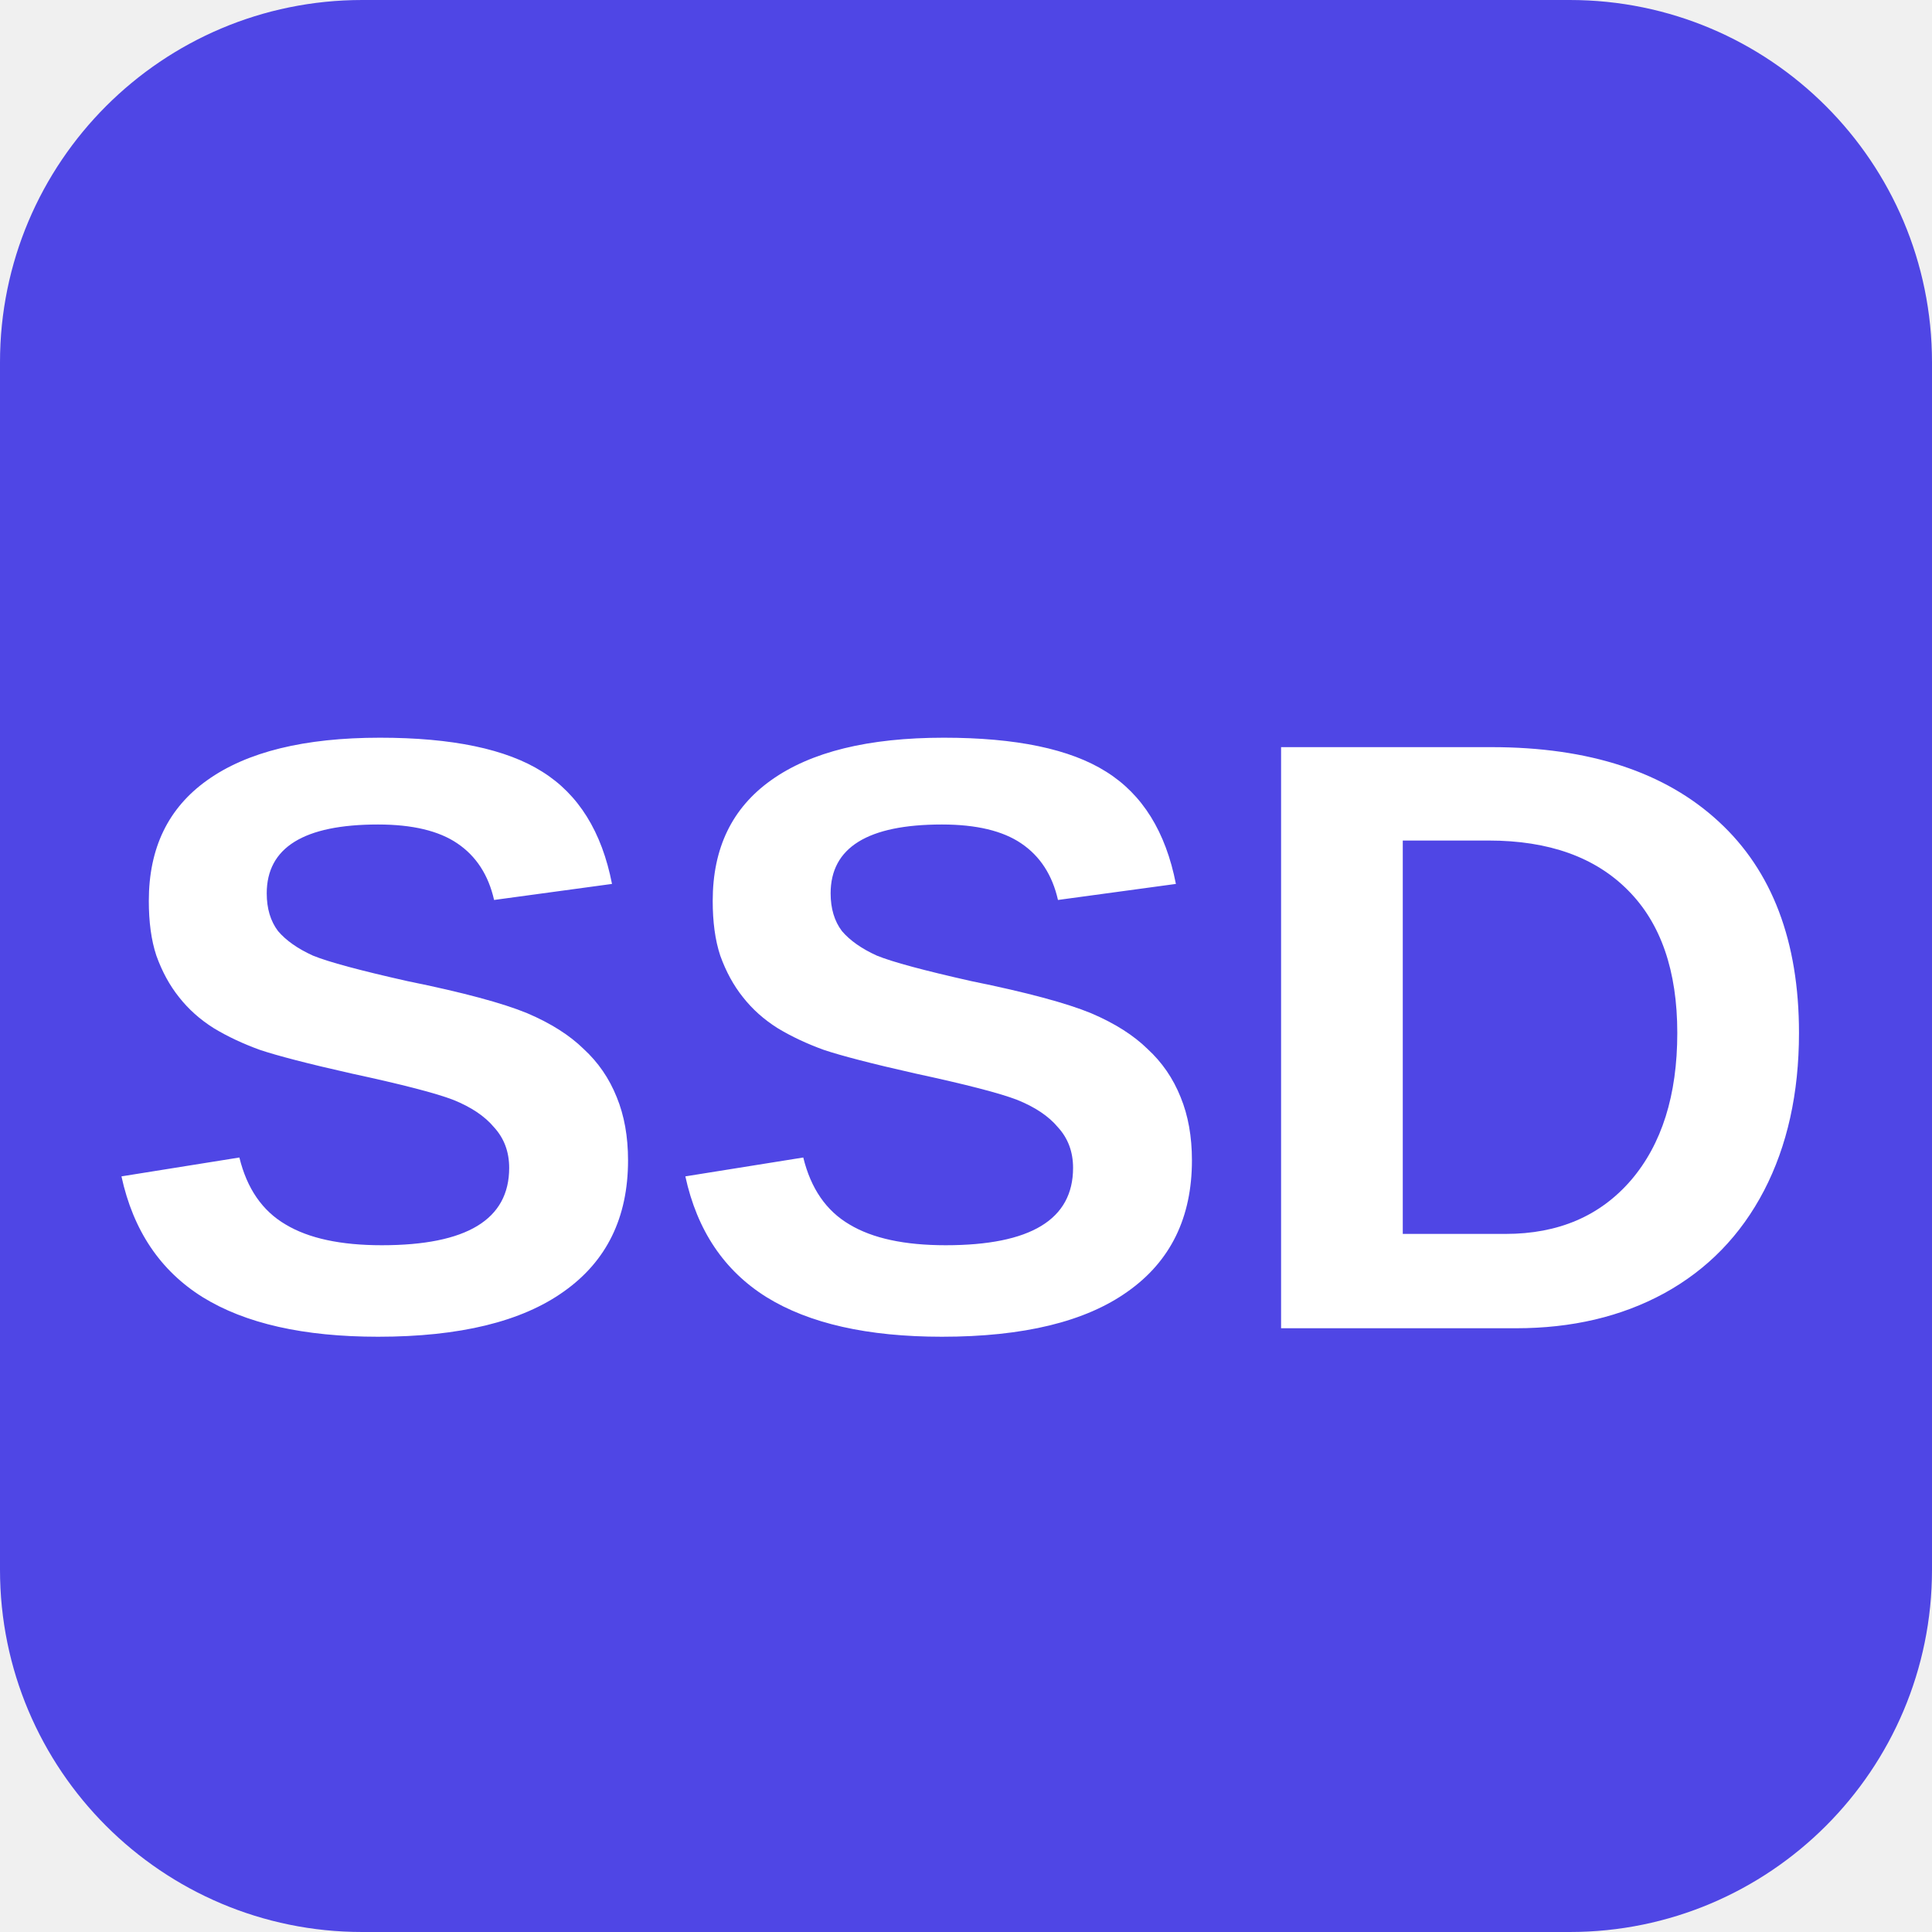
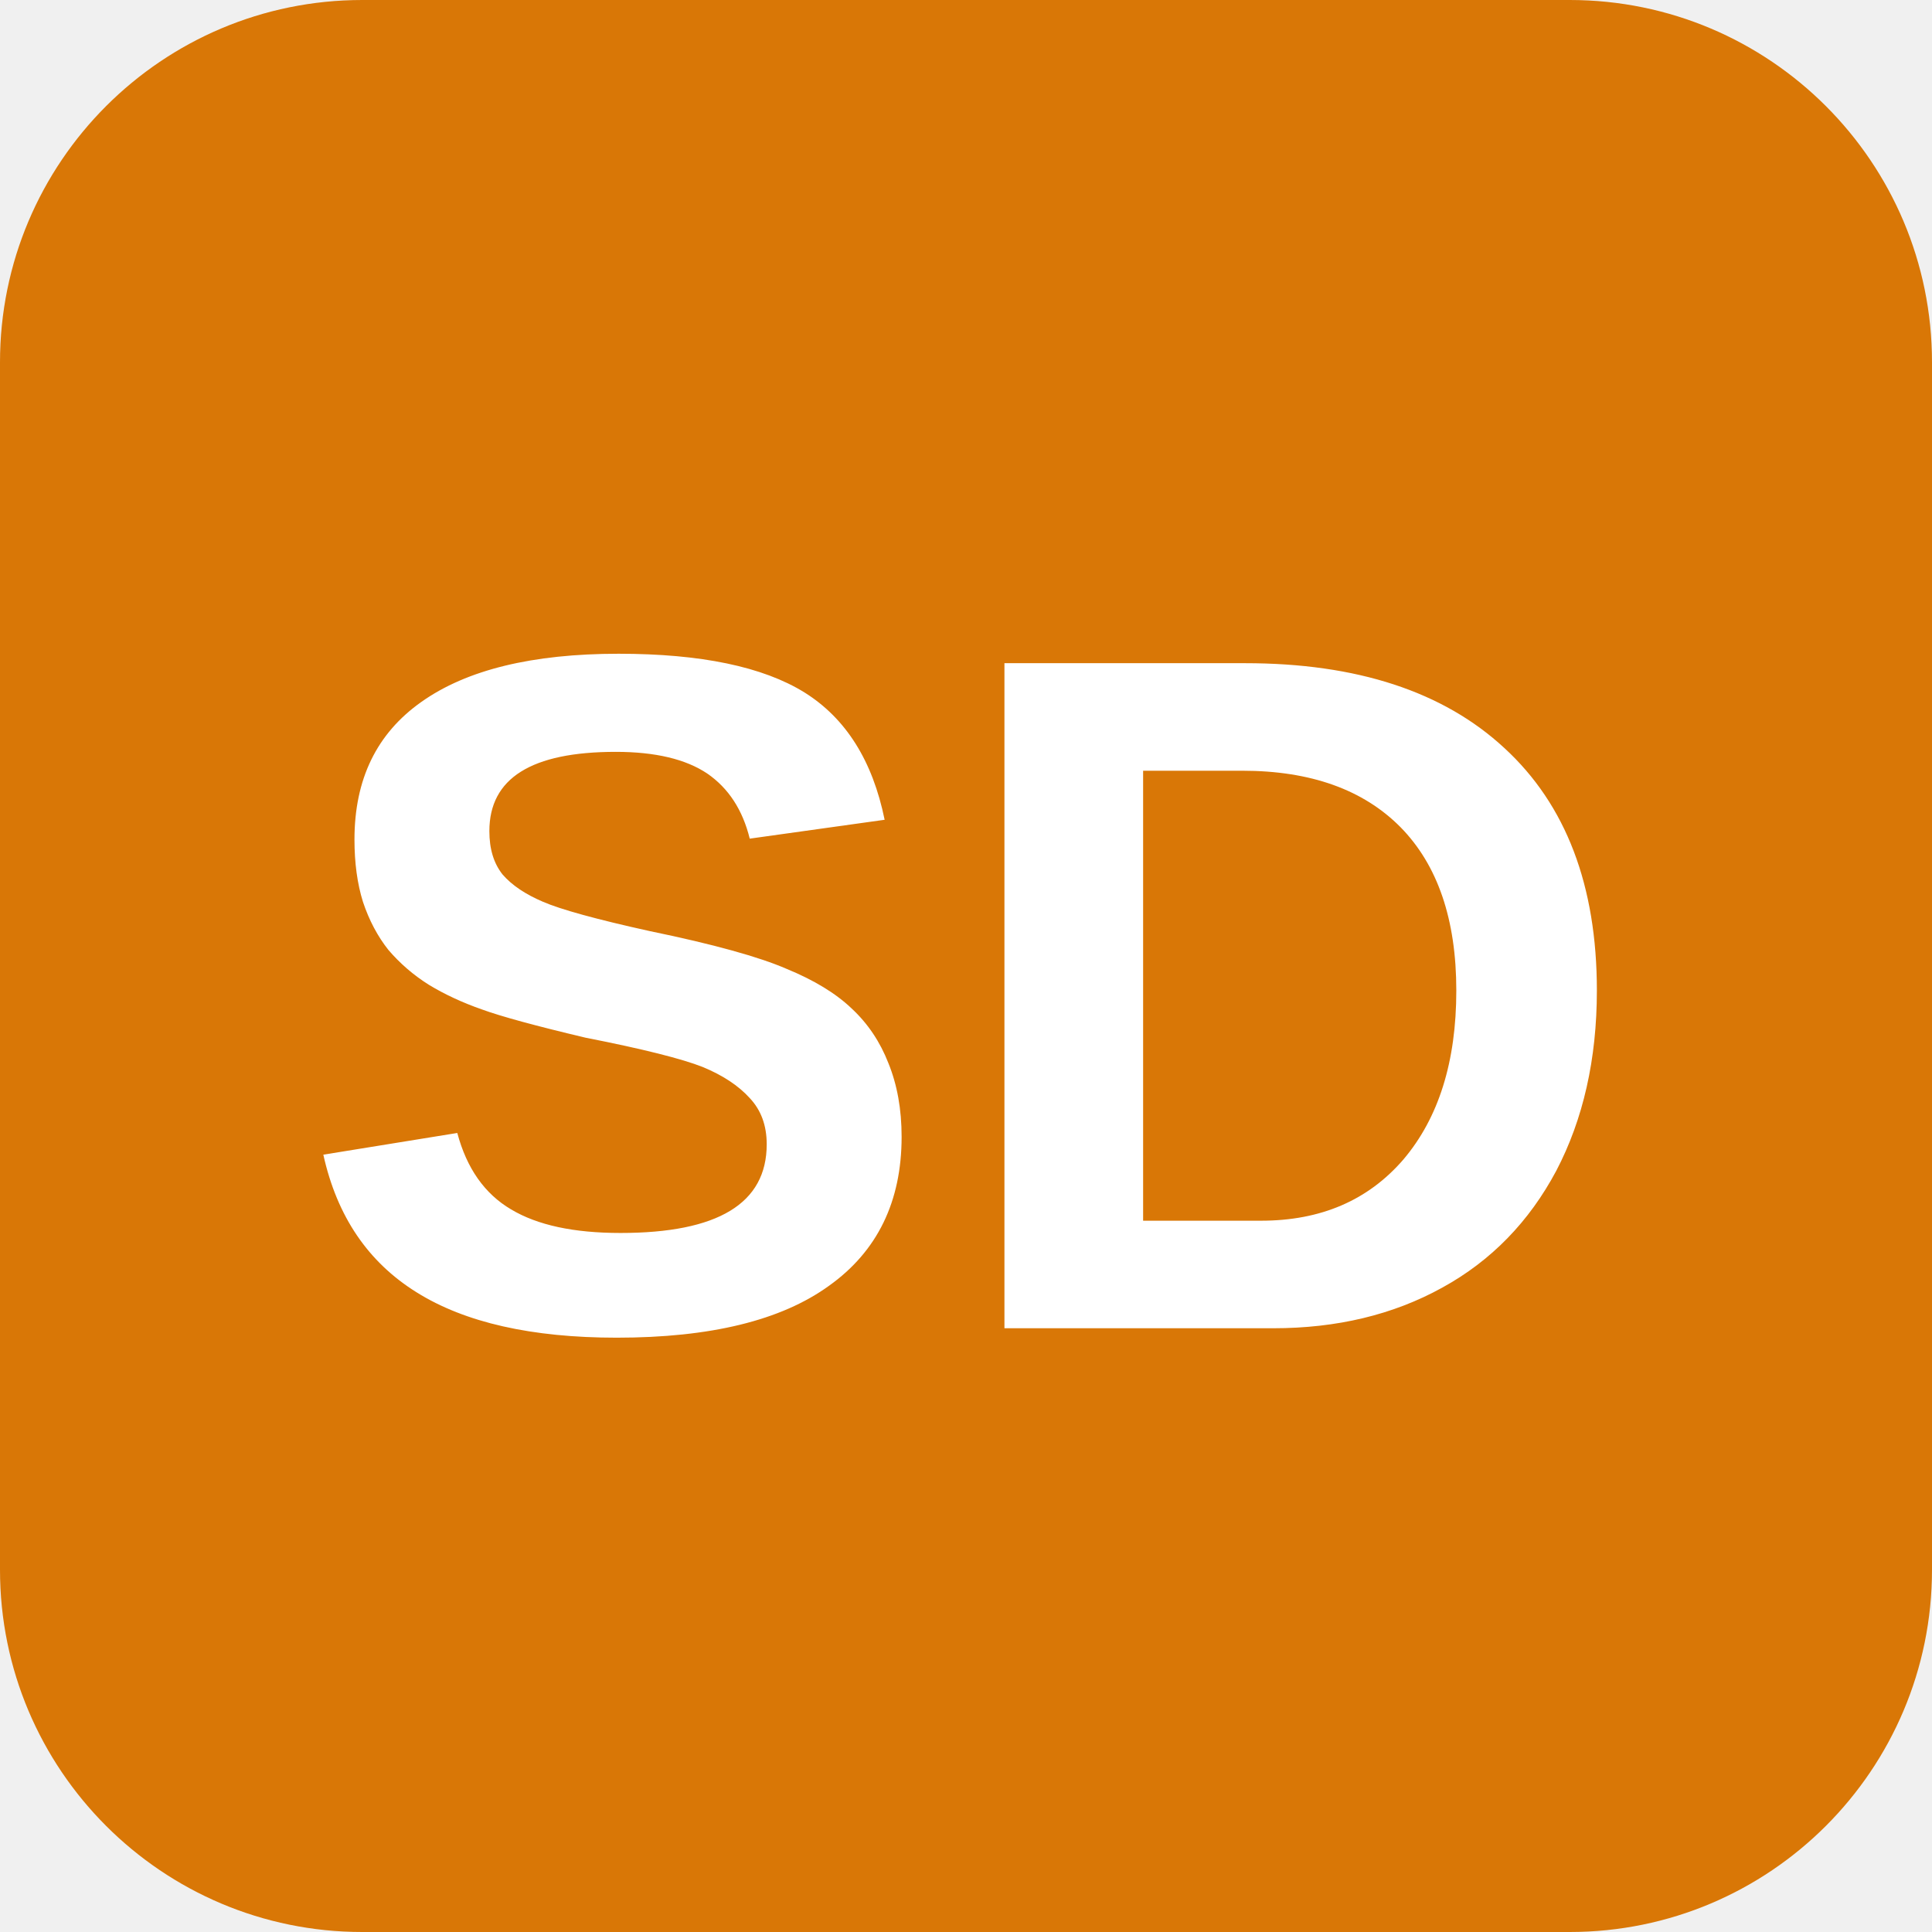
- <svg xmlns="http://www.w3.org/2000/svg" width="32px" height="32px" viewBox="0 0 32 32" version="1.1">
-   <rect width="32" height="32" rx="6" fill="#4f46e5" />
-   <text x="16" y="22" font-family="Arial, sans-serif" font-size="14" font-weight="bold" fill="white" text-anchor="middle">SSD</text>
+ <svg xmlns="http://www.w3.org/2000/svg" width="32" height="32" viewBox="0 0 32 32">
+   <rect width="32" height="32" rx="6" fill="#d97706" />
+   <text x="16" y="22" font-family="Arial, sans-serif" font-size="16" font-weight="bold" text-anchor="middle" fill="white">SD</text>
</svg>
